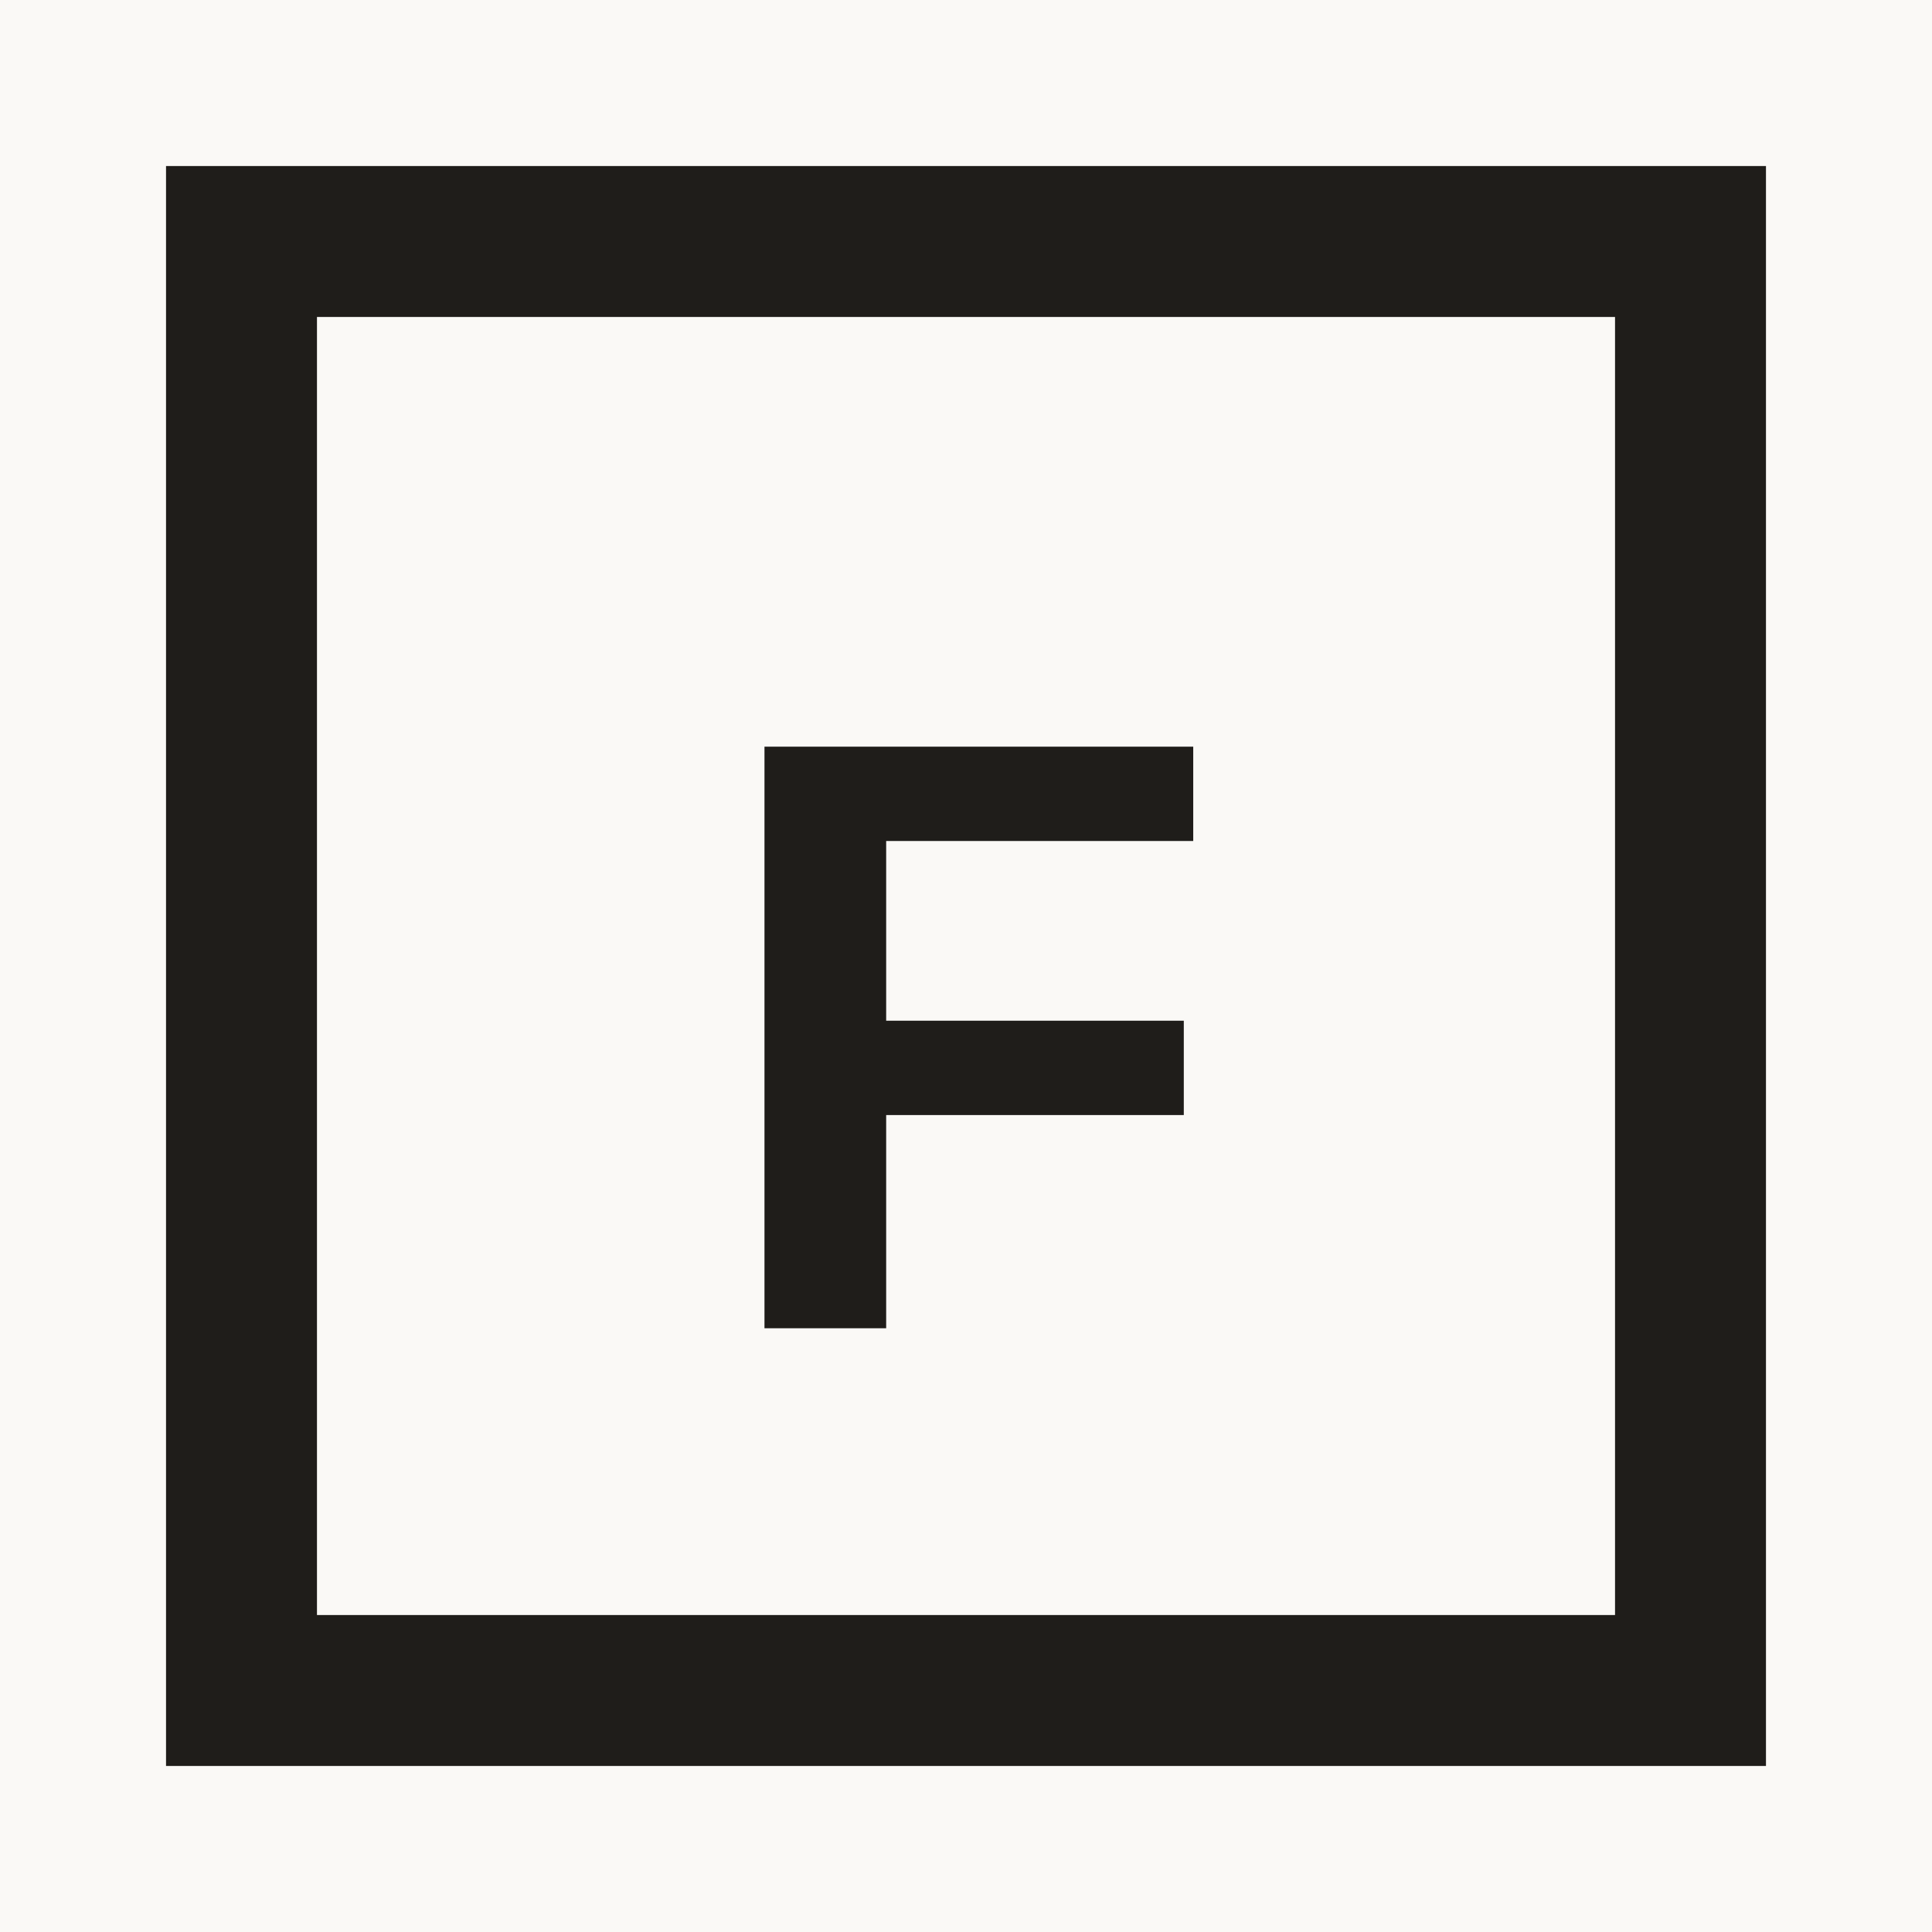
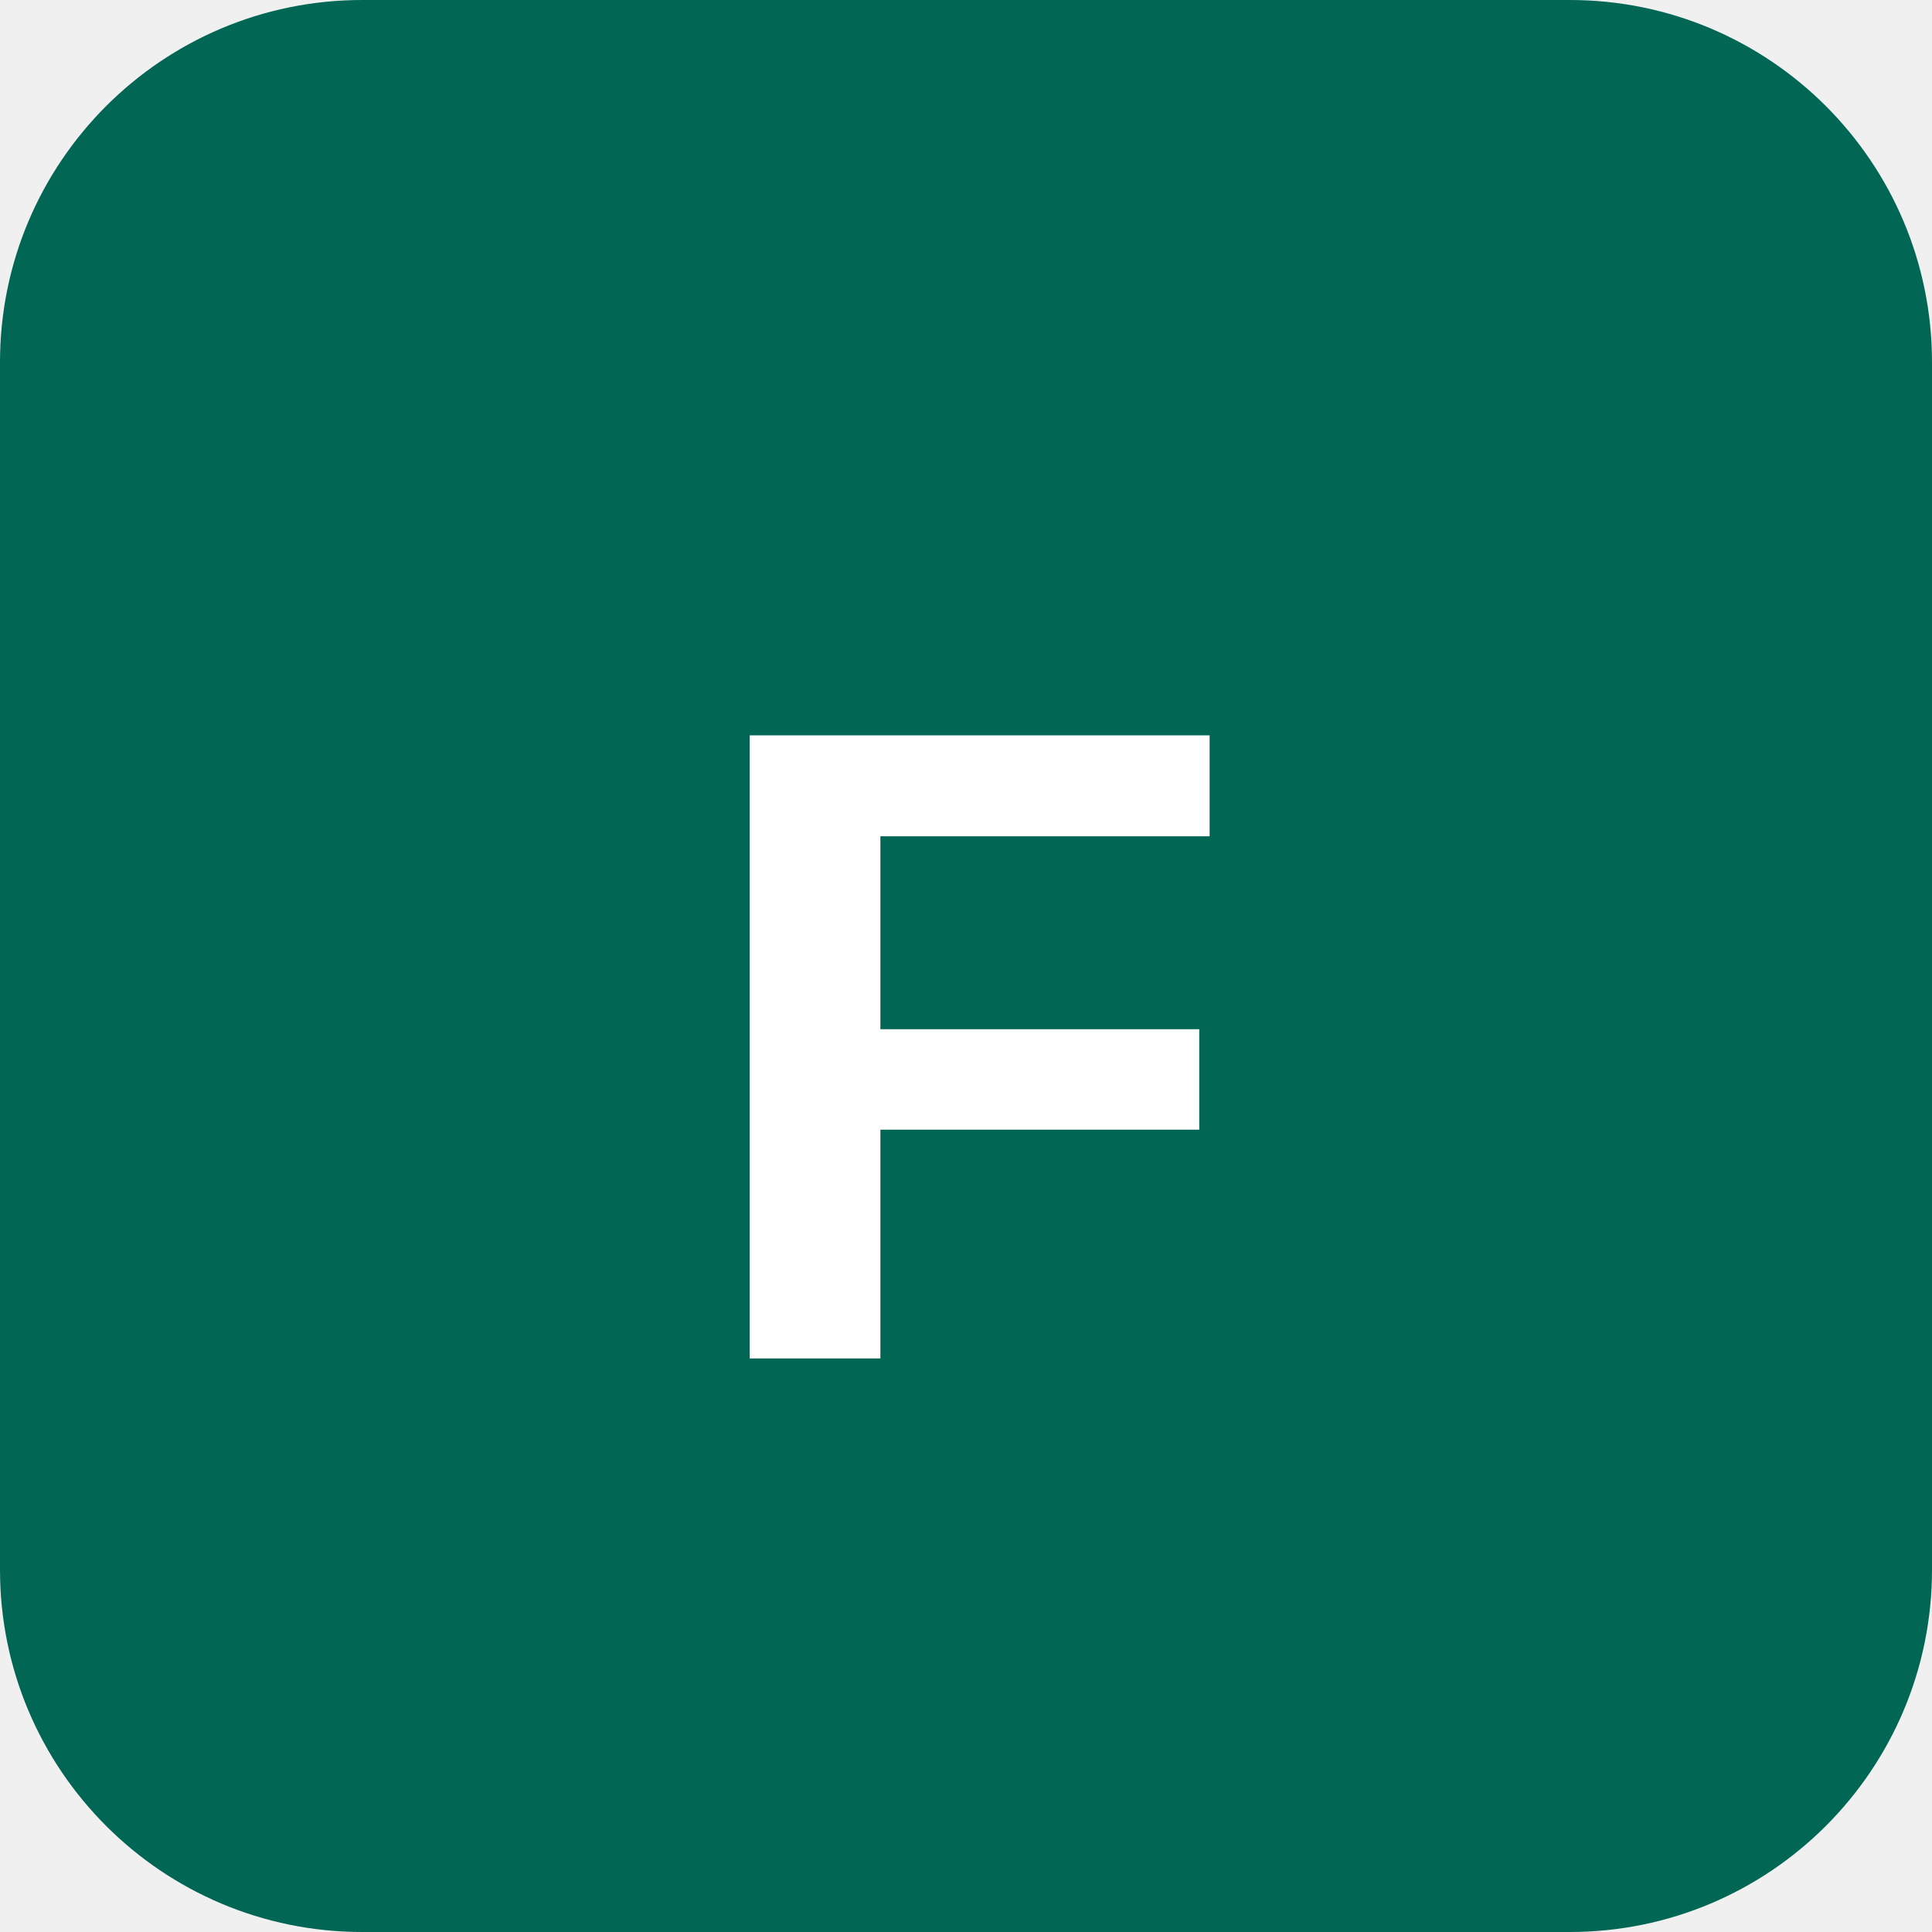
<svg xmlns="http://www.w3.org/2000/svg" viewBox="0 0 64 64">
-   <rect width="64" height="64" fill="#faf9f6" />
-   <rect x="8" y="8" width="48" height="48" fill="none" stroke="#1f1d1a" stroke-width="5" />
-   <text x="32" y="44" font-family="Arial, sans-serif" font-size="28" font-weight="800" text-anchor="middle" fill="#1f1d1a">F</text>
+   <rect width="64" height="64" rx="12" fill="#016654" />
+   <text x="32" y="45" font-family="Arial, sans-serif" font-size="30" font-weight="700" text-anchor="middle" fill="#ffffff">F</text>
</svg>
